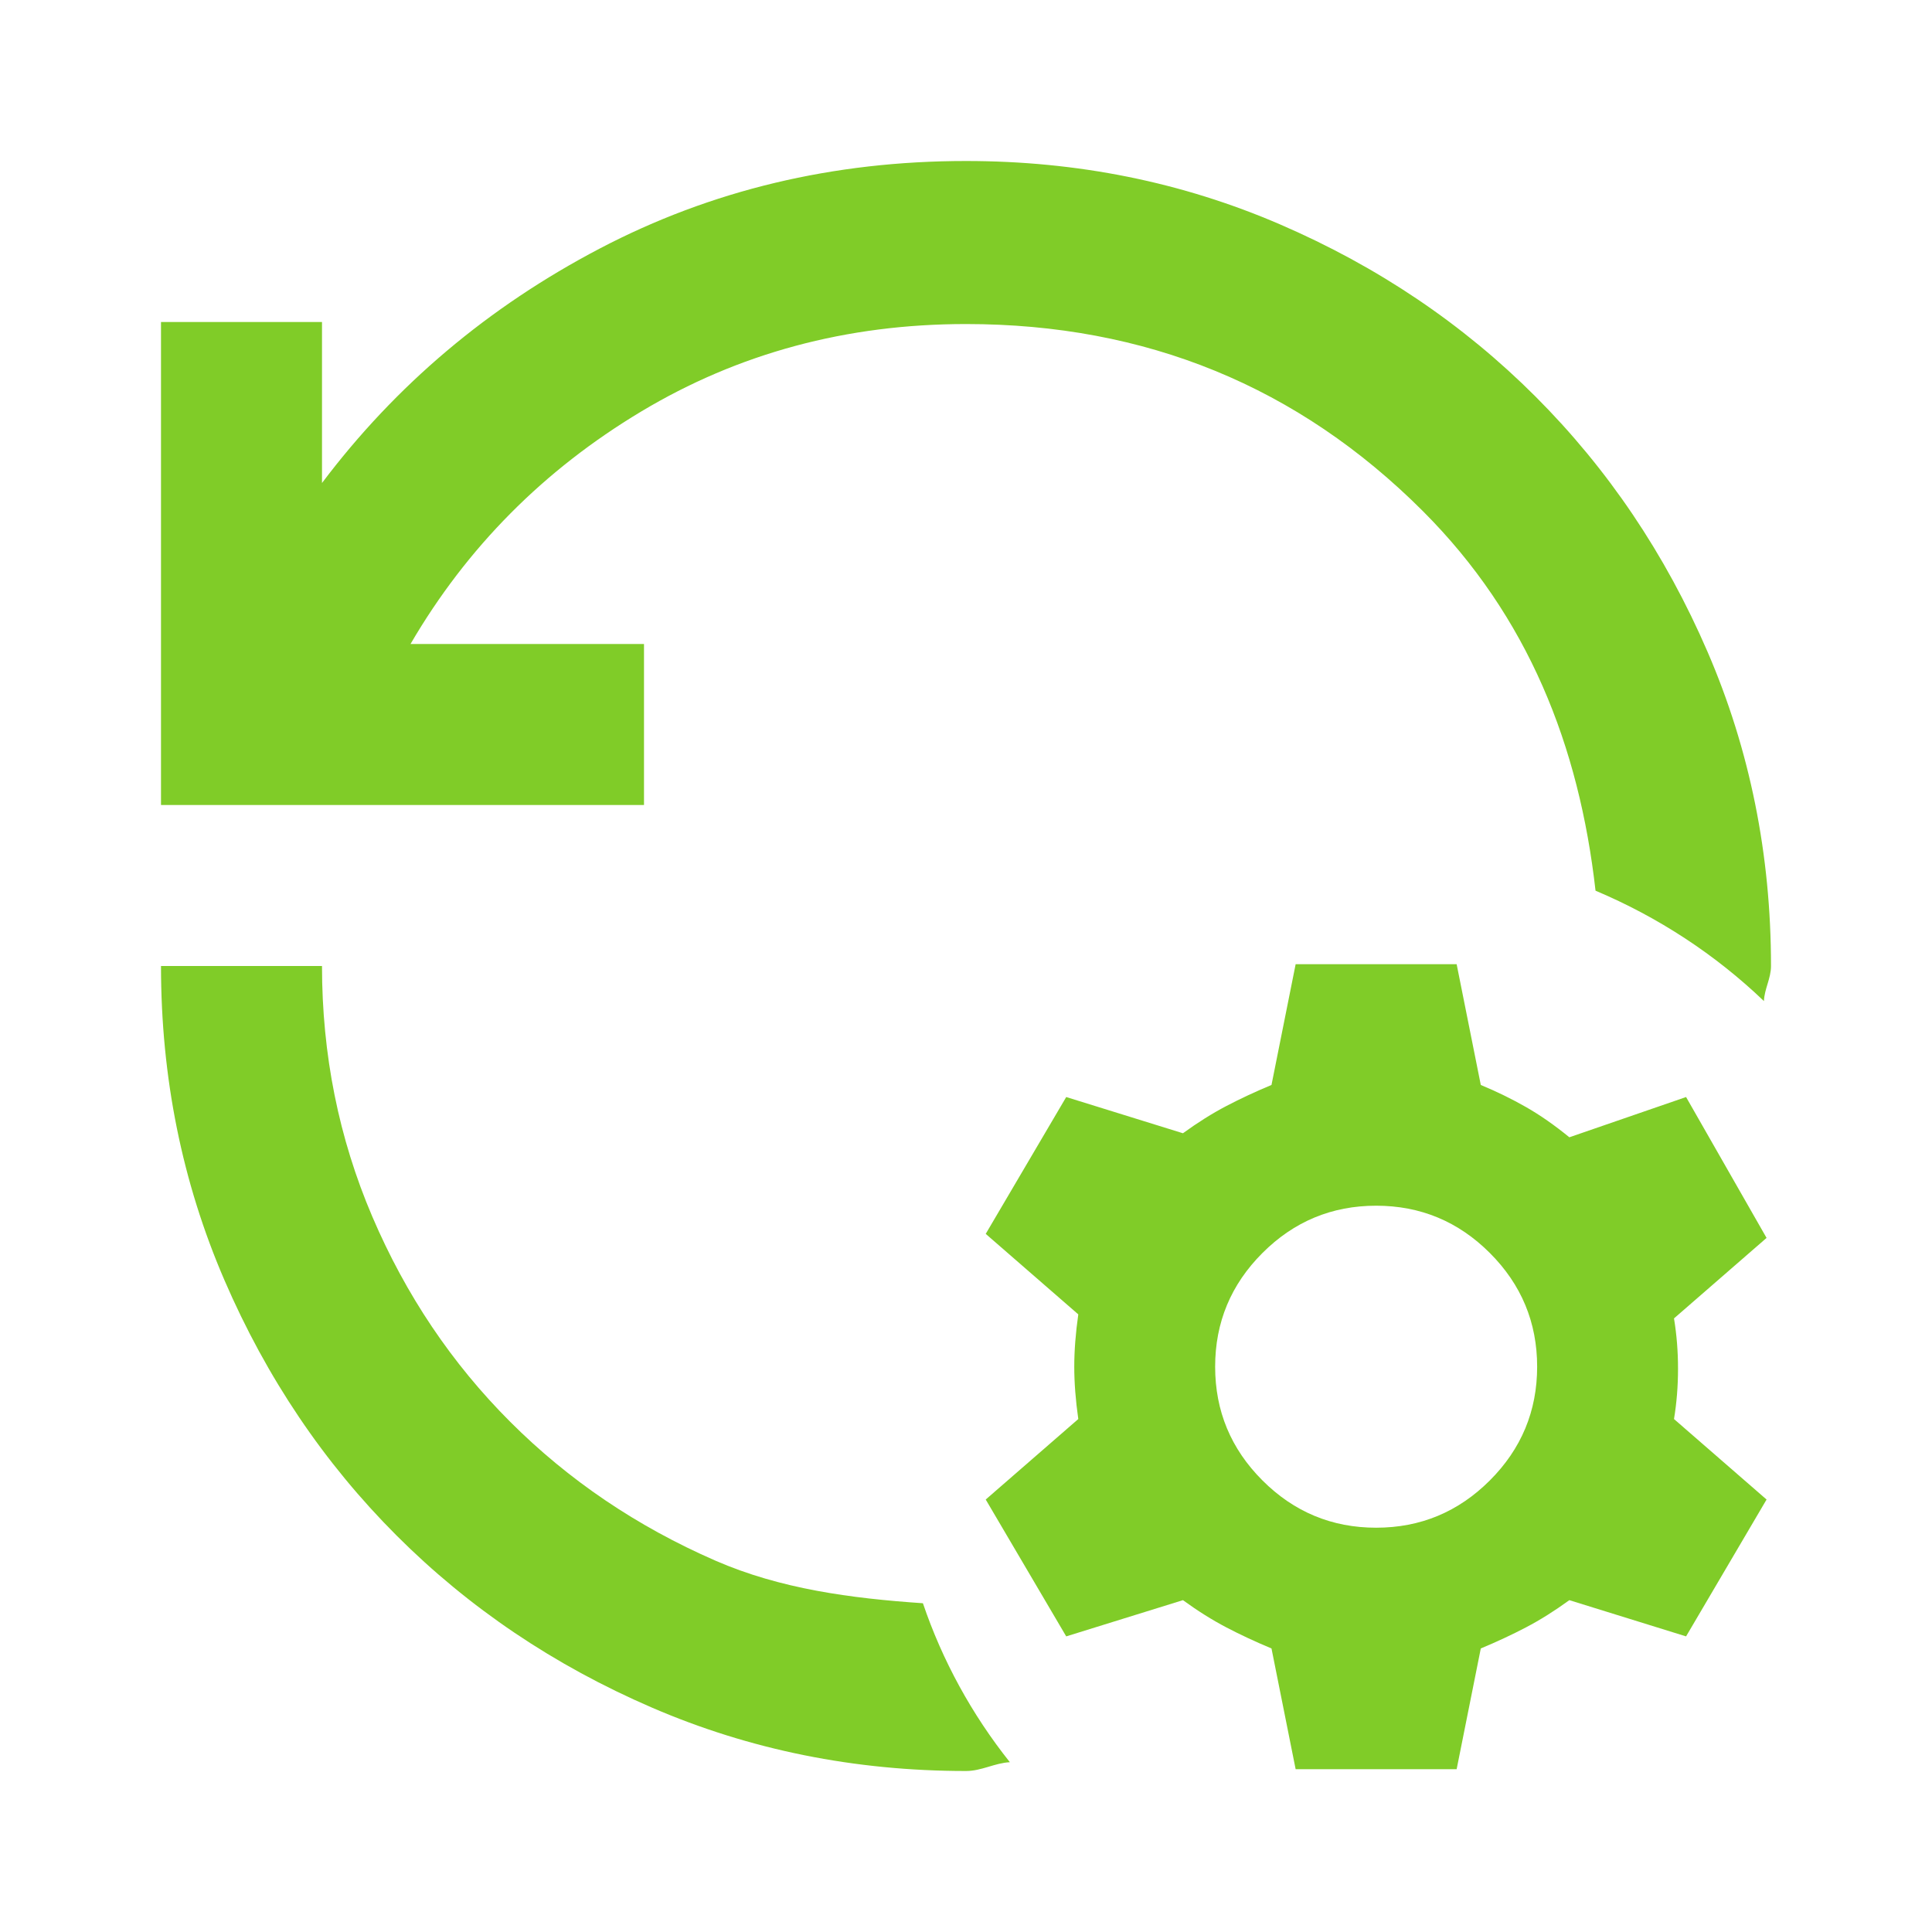
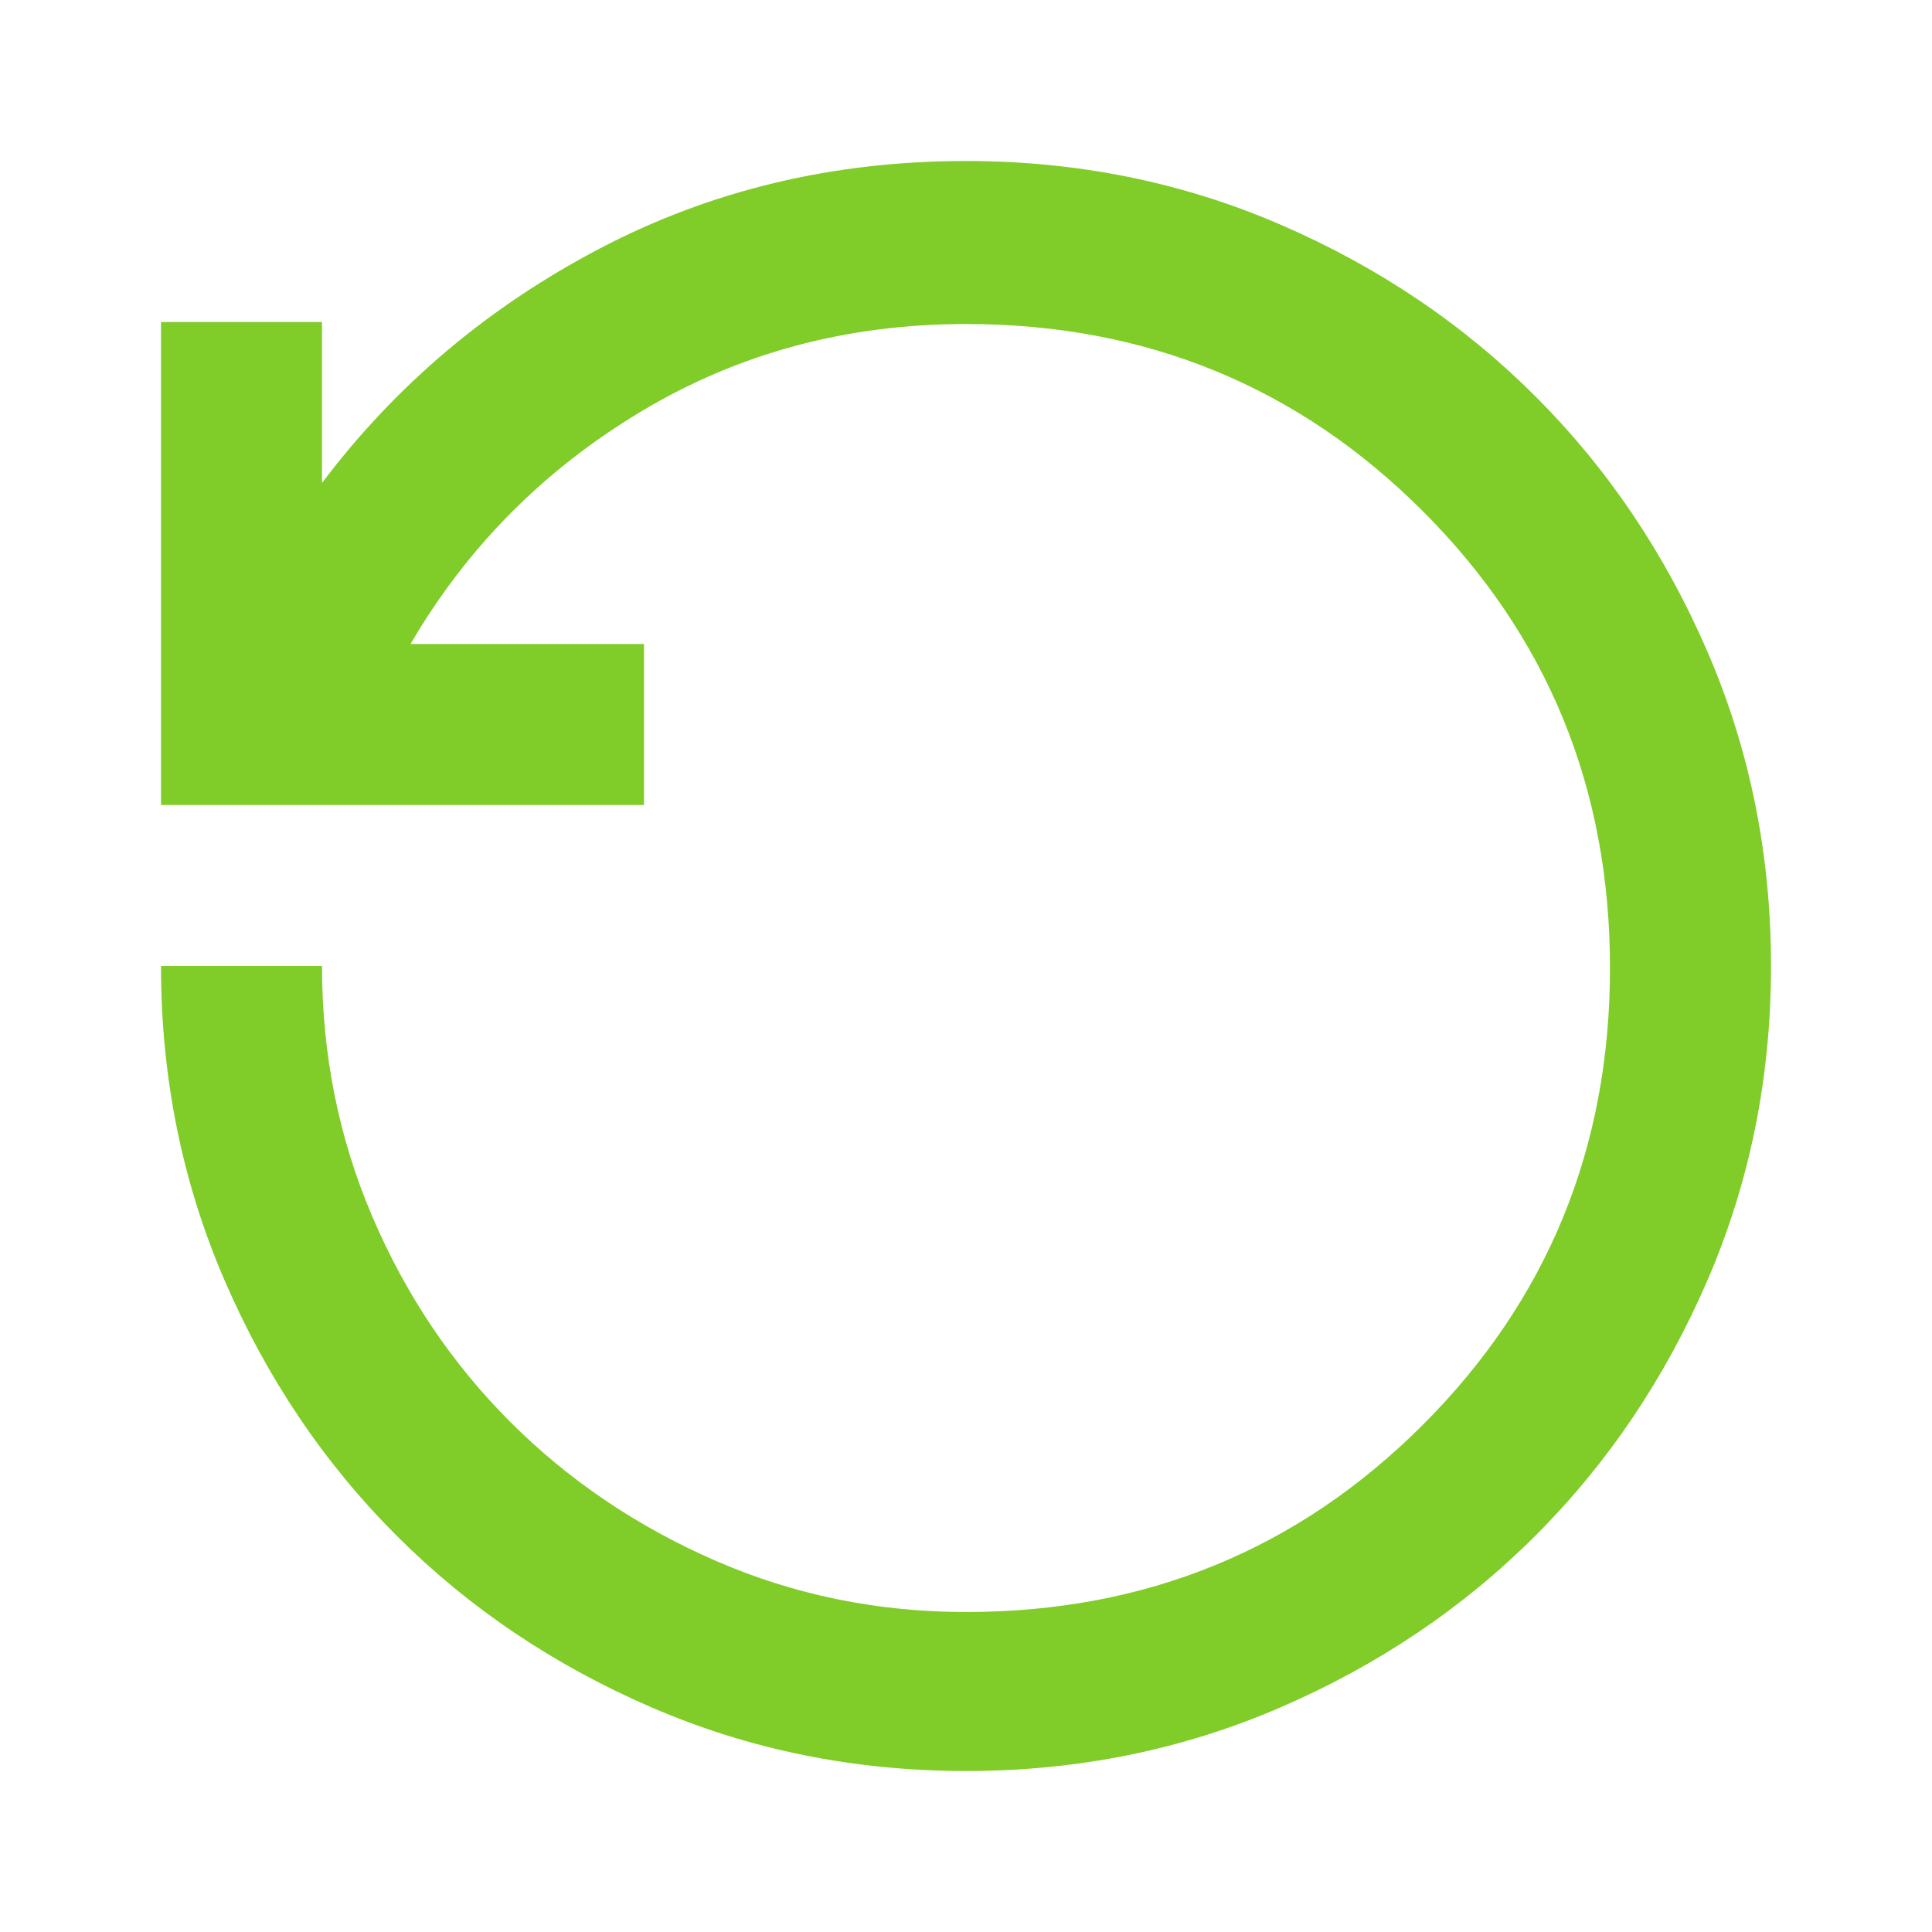
- <svg xmlns="http://www.w3.org/2000/svg" height="24" viewBox="0 -960 960 960" width="24" fill="#80cc28" version="1.1" id="svg586">
-   <defs id="defs590" />
-   <path id="path584" d="m 480,-880 c -66,0 -126.698,14.516 -182.031,43.516 C 242.636,-807.484 196.667,-768.667 160,-720 v -80 H 80 v 240 h 240 v -80 H 203.984 c 28,-48 66.198,-86.469 114.531,-115.469 48.333,-29 102.151,-43.516 161.484,-43.516 89.333,0 165.031,30.969 227.031,92.969 52.372,52.372 77.655,116.711 85.781,188.594 a 275.38,265.041 0 0 1 83.672,54.844 C 876.746,-468.674 880,-473.821 880,-480 c 0,-55.333 -10.484,-107.349 -31.484,-156.016 -21,-48.667 -49.547,-90.953 -85.547,-126.953 -36,-36 -78.287,-64.547 -126.953,-85.547 C 587.349,-869.516 535.333,-880 480,-880 Z M 80,-480 c 0,55.333 10.484,107.349 31.484,156.016 21,48.667 49.547,90.953 85.547,126.953 36,36 78.287,64.547 126.953,85.547 C 372.651,-90.484 424.667,-80 480,-80 c 7.729,0 14.197,-3.966 21.797,-4.375 a 275.38,265.041 0 0 1 -43.203,-78.984 c -35.733,-2.431 -70.828,-7.094 -103.125,-21.172 -39,-17 -72.953,-39.984 -101.953,-68.984 C 224.516,-282.516 201.667,-316.469 185,-355.469 168.333,-394.469 160,-436 160,-480 Z" />
-   <path d="m 643.798,-80.891 -12,-60 q -12,-5 -22.5,-10.5 -10.5,-5.5 -21.5,-13.5 l -58,18 -40,-68 46,-40 q -2,-14 -2,-26 0,-12 2,-26 l -46,-40 40,-68 58,18 q 11,-8 21.5,-13.5 10.5,-5.5 22.5,-10.5 l 12,-60 h 80 l 12,60 q 12,5 22.5,11 10.5,6 21.5,15 l 58,-20 40,70 -46,40 q 2,12 2,25 0,13 -2,25 l 46,40 -40,68 -58,-18 q -11,8 -21.5,13.5 -10.5,5.5 -22.5,10.5 l -12,60 z m 40,-120 q 33,0 56.5,-23.5 23.5,-23.5 23.5,-56.5 0,-33 -23.5,-56.5 -23.5,-23.5 -56.5,-23.5 -33,0 -56.5,23.5 -23.5,23.5 -23.5,56.5 0,33 23.5,56.5 23.5,23.5 56.5,23.5 z" id="path806" style="display:inline" />
+ <svg xmlns="http://www.w3.org/2000/svg" height="24" viewBox="0 -960 960 960" width="24" fill="#80cc28" version="1.1" id="svg983">
+   <defs id="defs987" />
+   <path d="M 480,-80 Q 397,-80 324,-111.5 251,-143 197,-197 143,-251 111.5,-324 80,-397 80,-480 h 80 q 0,66 25,124.5 25,58.5 68.5,102 43.5,43.5 102,69 58.5,25.5 124.5,25.5 134,0 227,-93 93,-93 93,-227 0,-134 -93,-227 -93,-93 -227,-93 -89,0 -161.5,43.5 Q 246,-712 204,-640 h 116 v 80 H 80 v -240 h 80 v 80 q 55,-73 138,-116.5 83,-43.5 182,-43.5 83,0 156,31.5 73,31.5 127,85.5 54,54 85.5,127 31.5,73 31.5,156 0,83 -31.5,156 -31.5,73 -85.5,127 -54,54 -127,85.5 Q 563,-80 480,-80 Z" id="path981" />
</svg>
